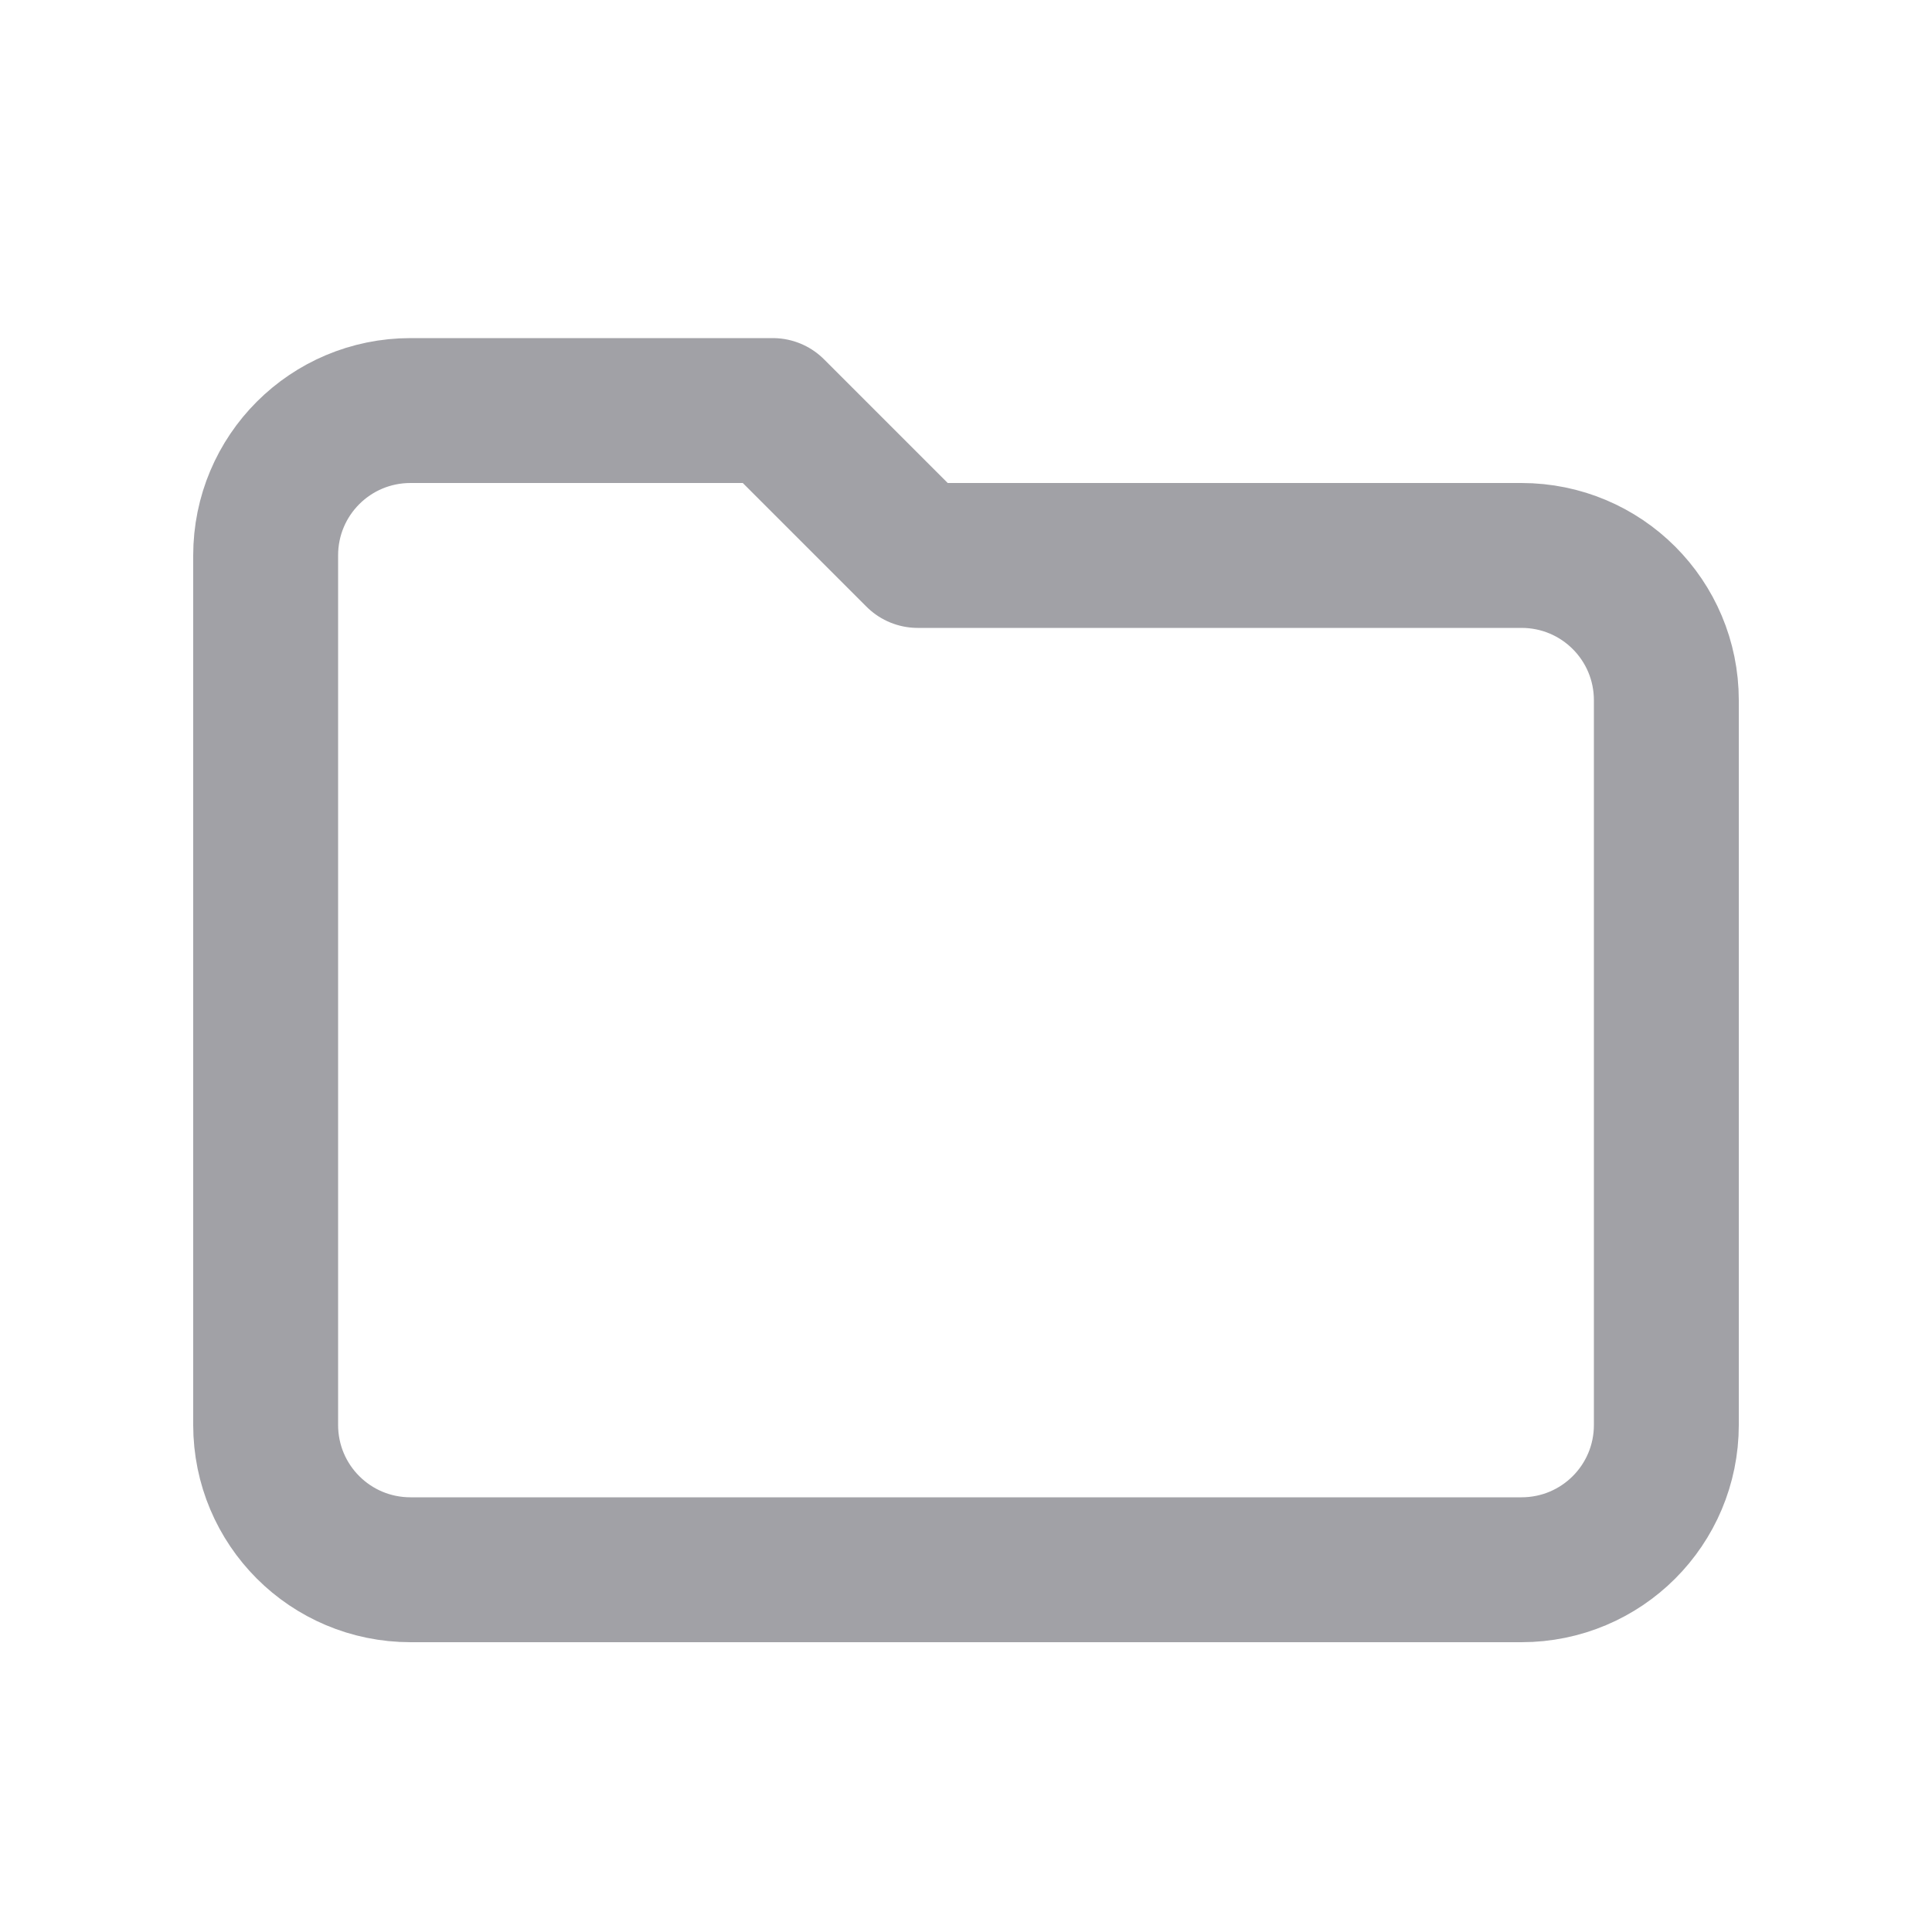
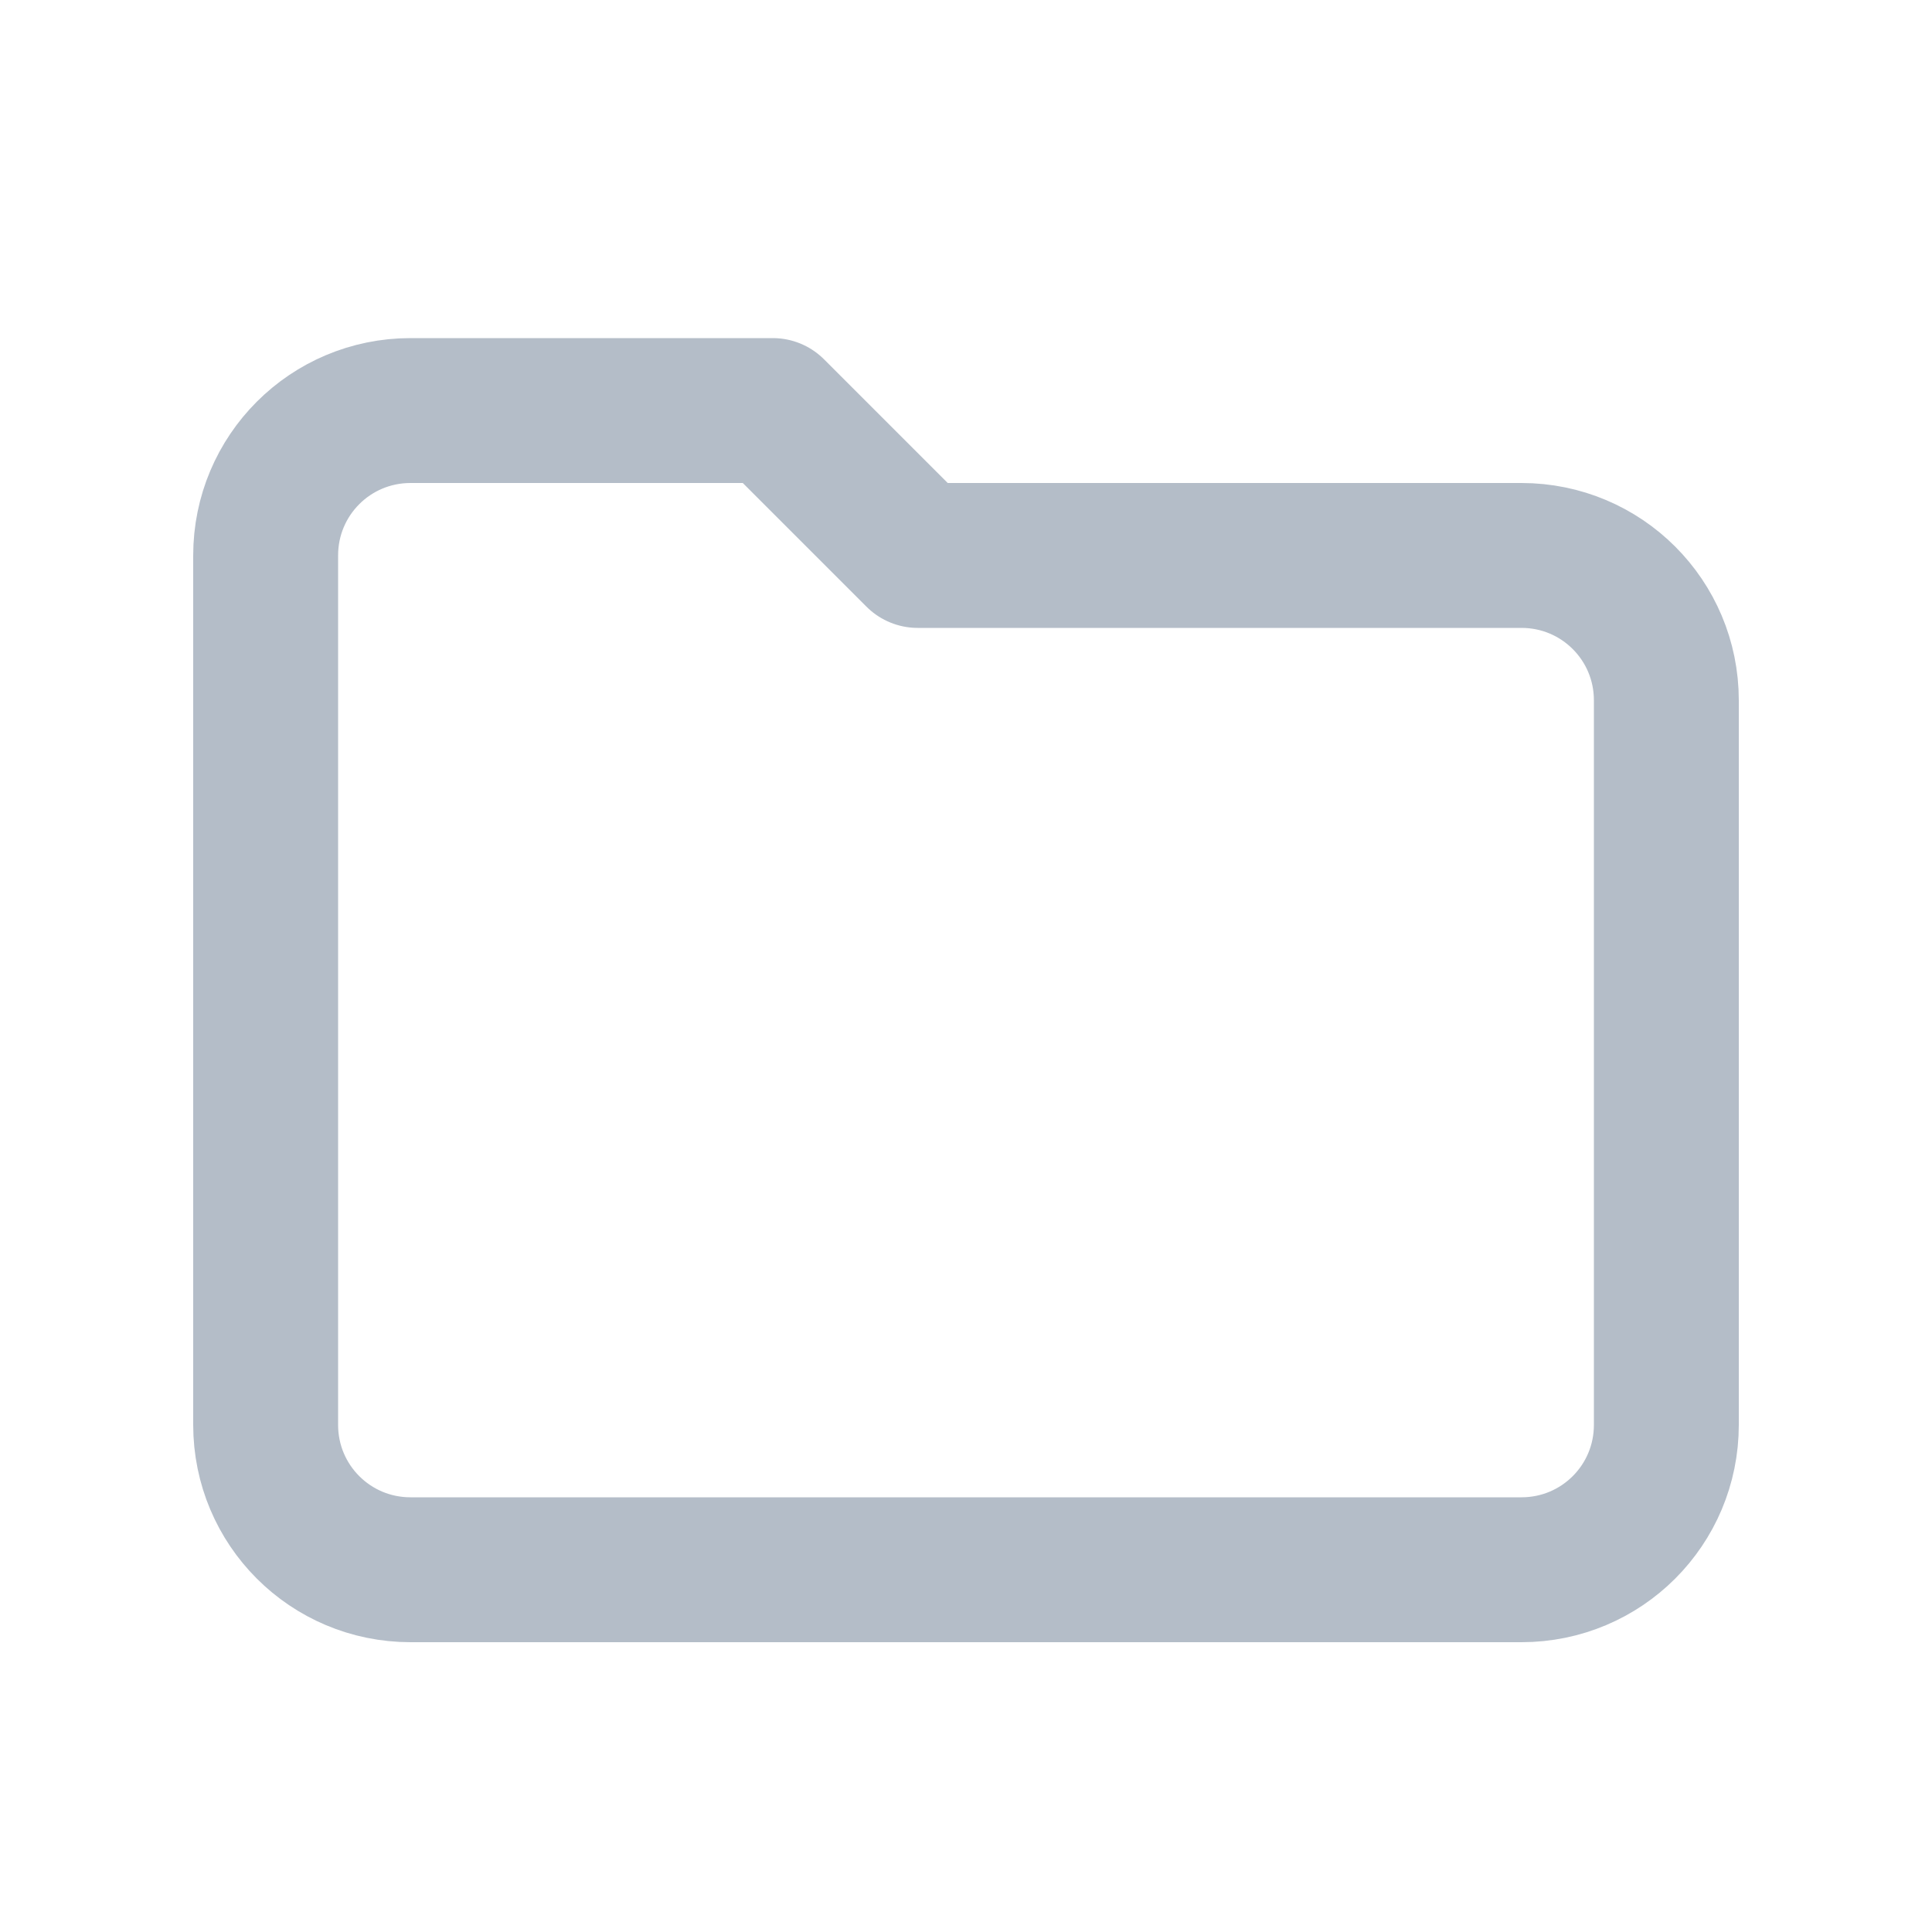
<svg xmlns="http://www.w3.org/2000/svg" width="20" height="20" viewBox="0 0 20 20" fill="none">
-   <path d="M2.75 5.75c0-.83.67-1.5 1.5-1.5H8l1.5 1.5h6.25c.83 0 1.5.67 1.5 1.5v7.5c0 .83-.67 1.5-1.5 1.5H4.25c-.83 0-1.5-.67-1.5-1.5v-9Z" stroke="#A1A1A6" stroke-width="1.5" stroke-linejoin="round" />
+   <path d="M2.75 5.75c0-.83.67-1.5 1.5-1.5H8l1.5 1.5h6.25c.83 0 1.5.67 1.5 1.5v7.5c0 .83-.67 1.5-1.5 1.5H4.25c-.83 0-1.5-.67-1.5-1.5v-9Z" stroke="#B4BDC8" stroke-width="1.5" stroke-linejoin="round" />
</svg>
